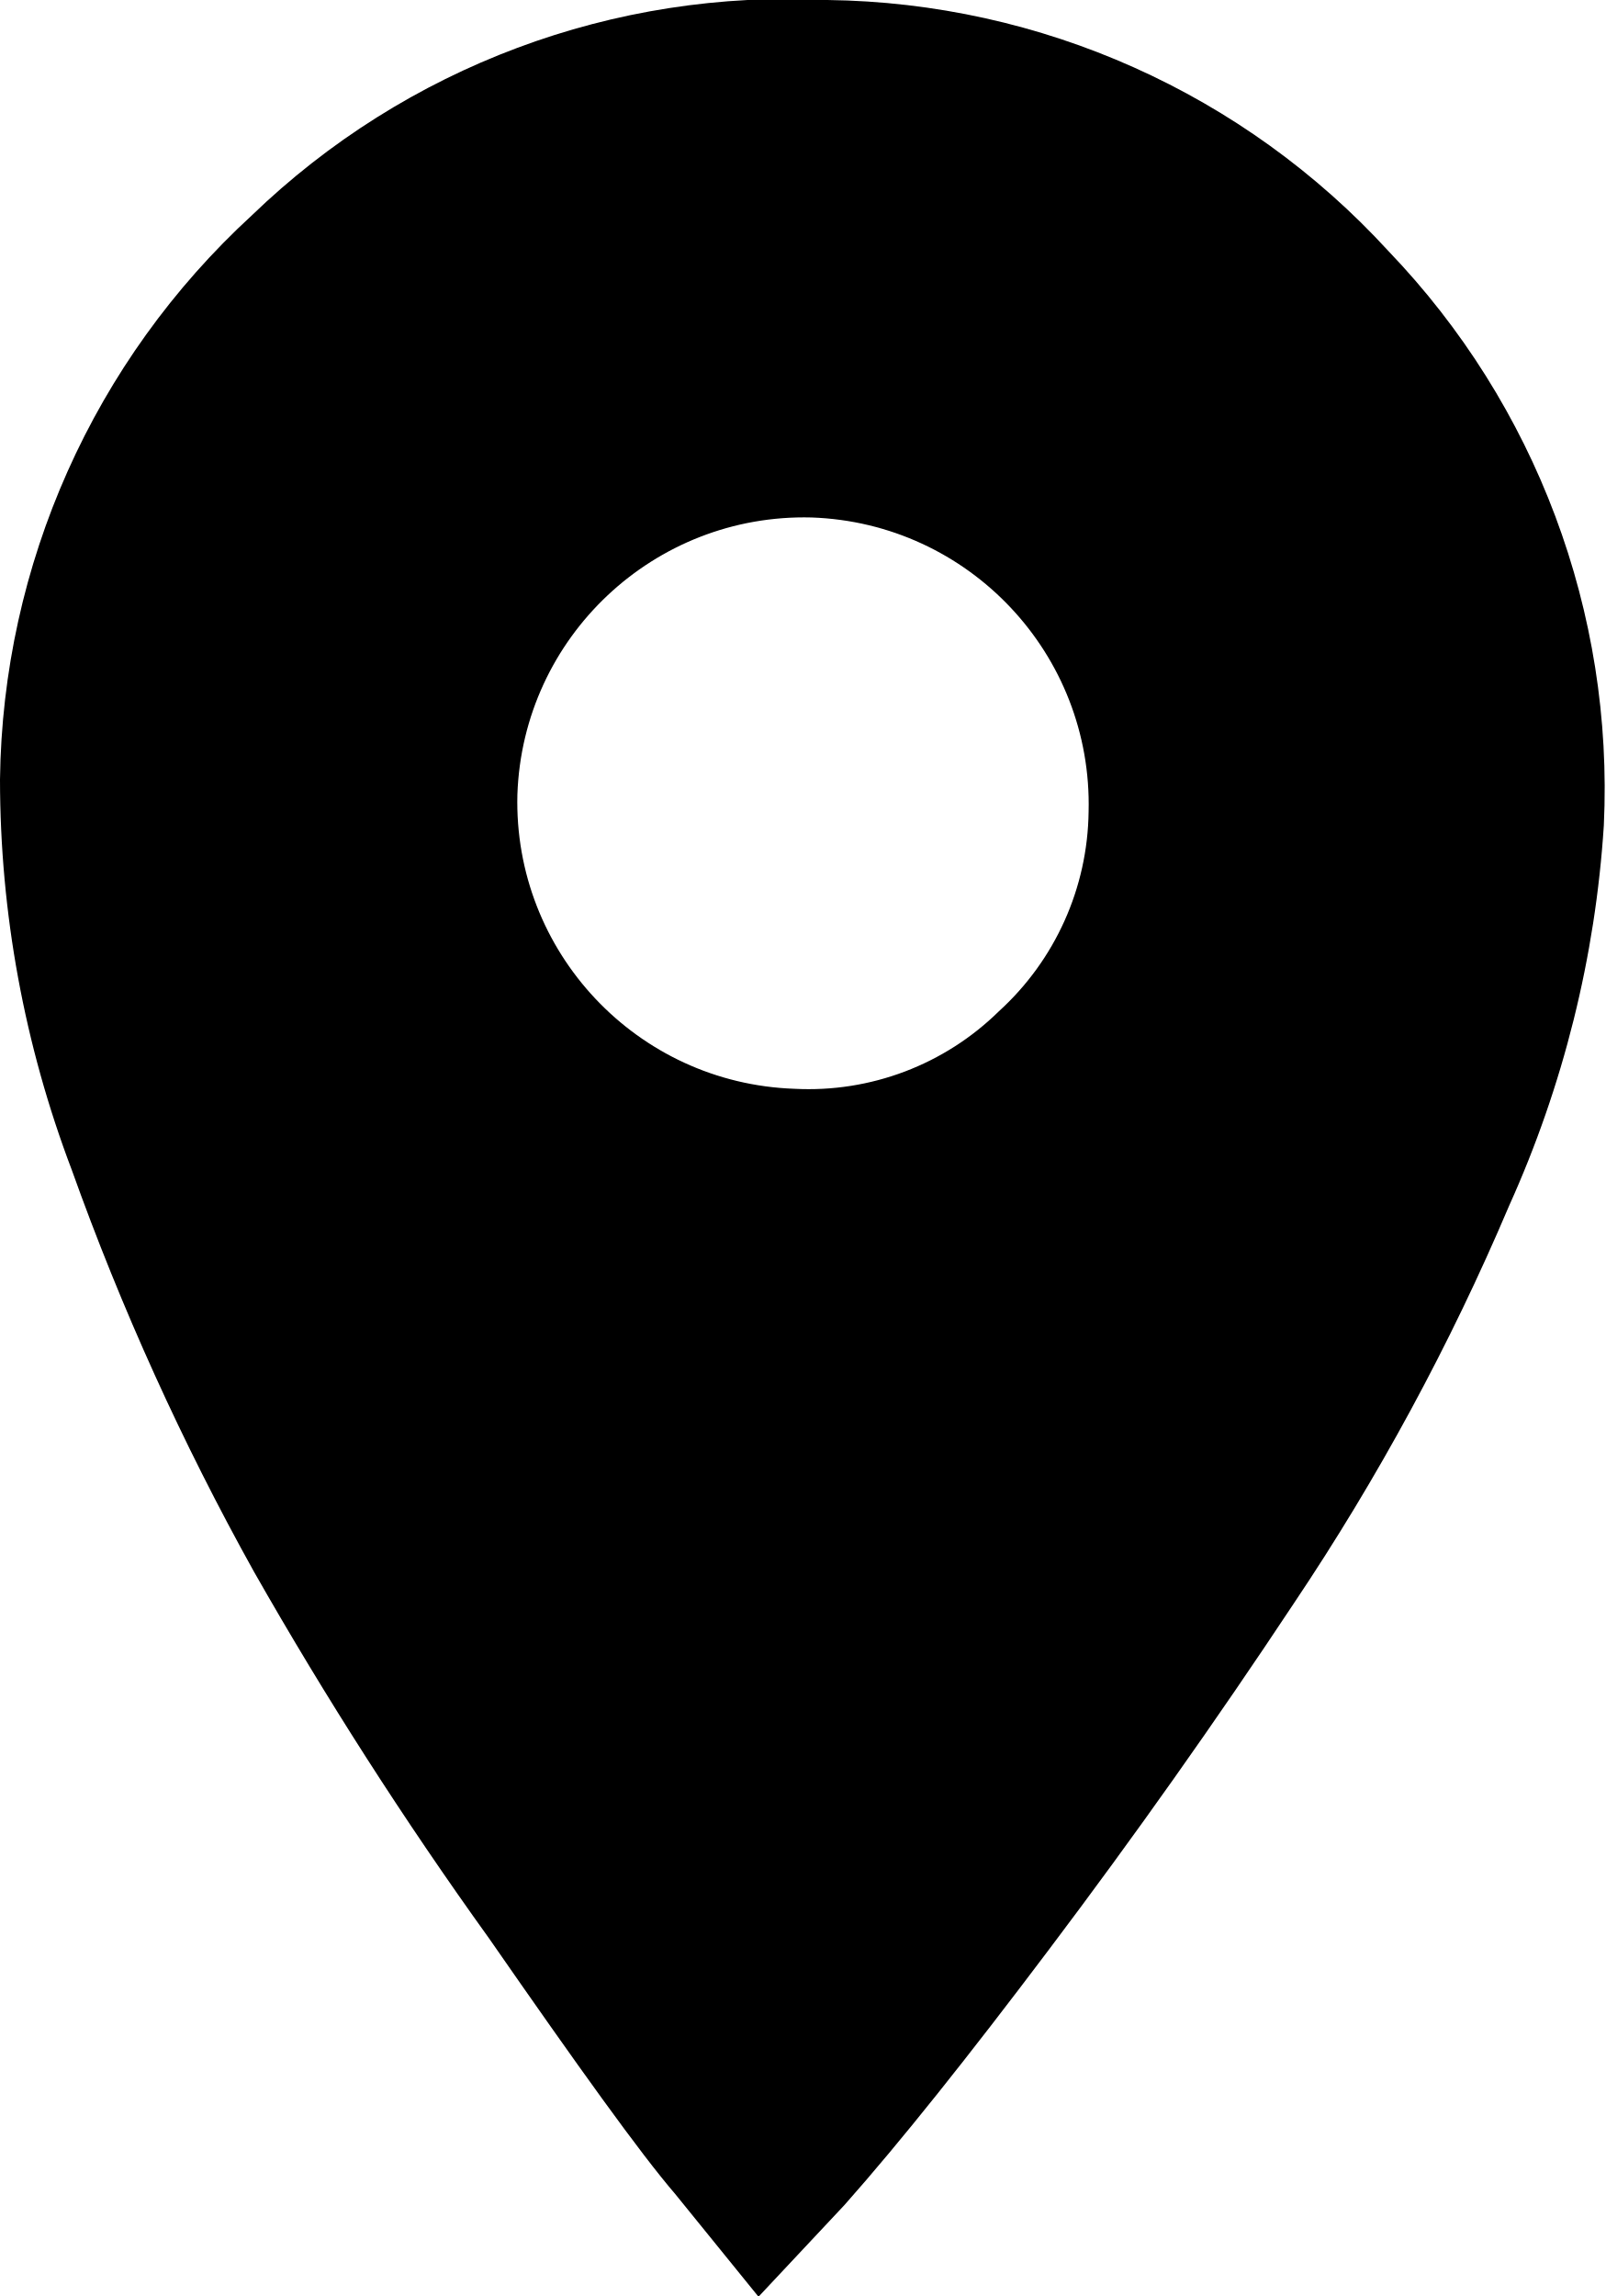
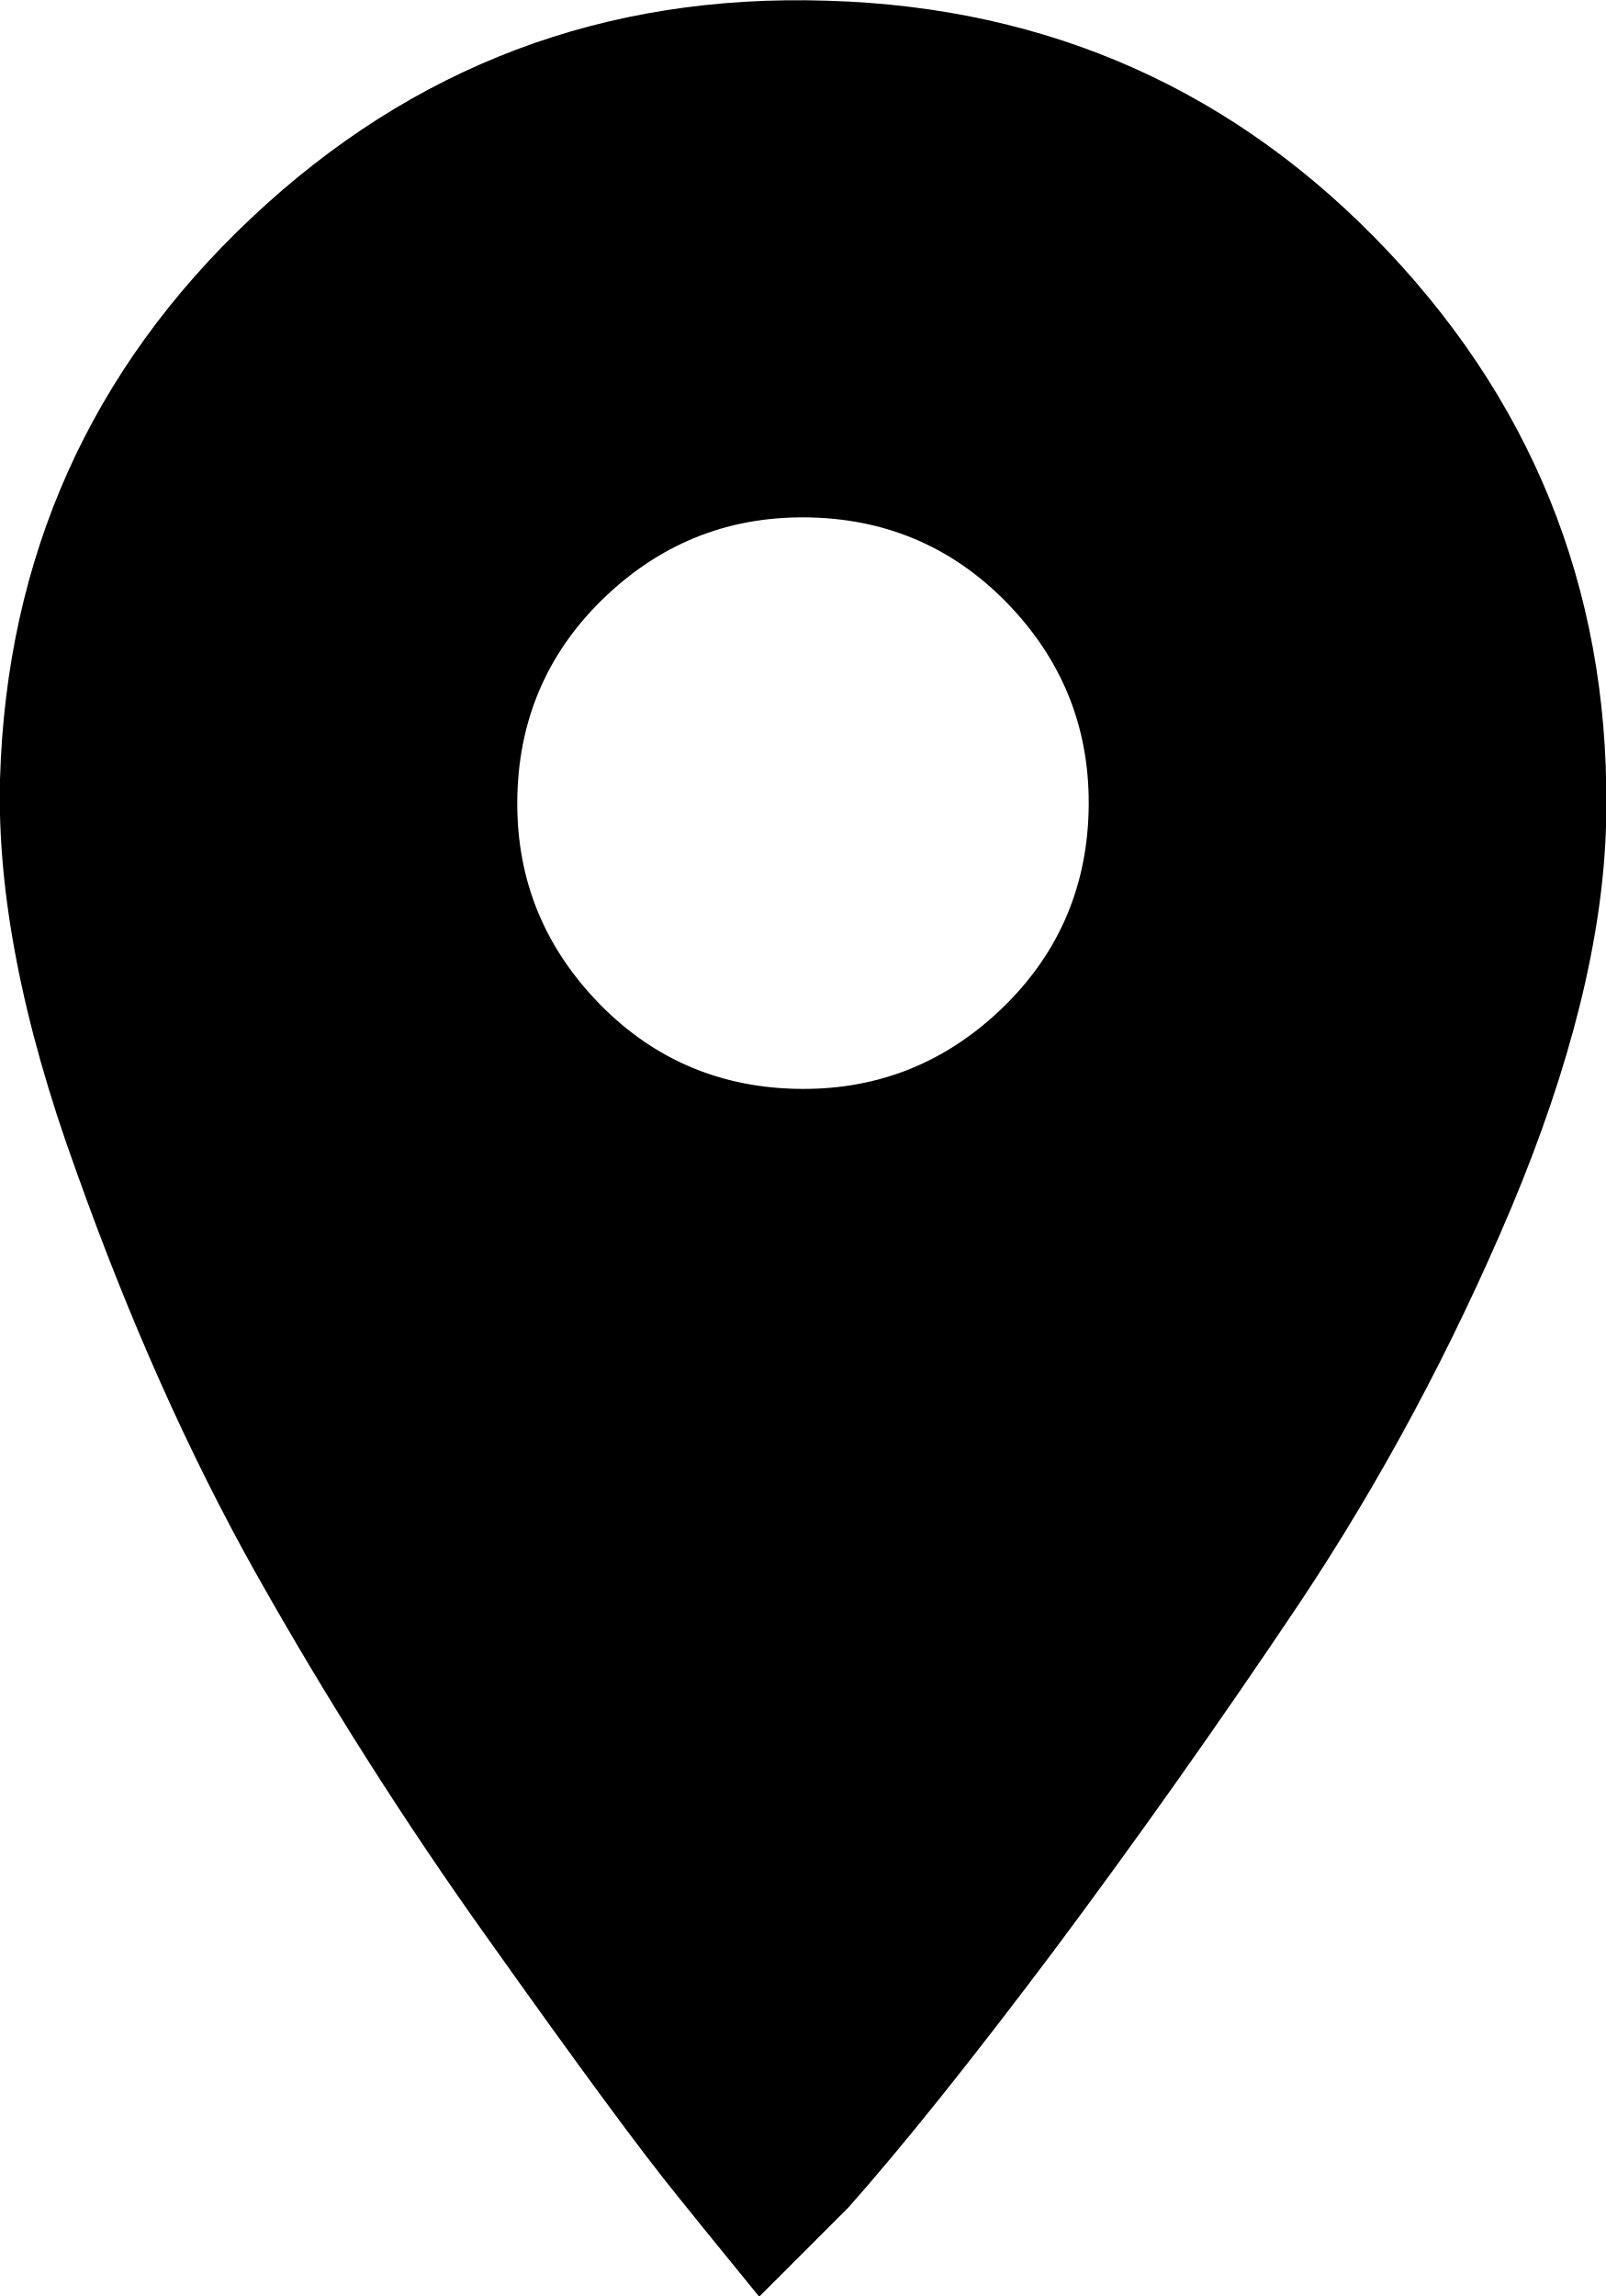
- <svg xmlns="http://www.w3.org/2000/svg" width="22.38" height="31.99" viewBox="0 0 22.38 31.99">
-   <path d="M11.07,15.17a3.78,3.78,0,0,0,2.85-1.08,3.82,3.82,0,0,0,1.25-2.78,4,4,0,0,0-3.86-4.1,4,4,0,0,0-4.1,3.86,4,4,0,0,0,3.86,4.1ZM11.53,0a10.78,10.78,0,0,1,7.82,3.5,10.82,10.82,0,0,1,3,8,15.25,15.25,0,0,1-1.32,5.3,33.25,33.25,0,0,1-3,5.54q-1.63,2.46-3.41,4.82c-1.13,1.5-2.07,2.68-2.85,3.56L10.57,32,9.41,30.57C8.92,30,8.06,28.8,6.81,27A57.08,57.08,0,0,1,3.54,21.9,37.37,37.37,0,0,1,1,16.3a15.34,15.34,0,0,1-1-5.44A10.85,10.85,0,0,1,3.51,3,10.75,10.75,0,0,1,11.53,0Z" />
+ <svg xmlns="http://www.w3.org/2000/svg" version="1.1" id="Layer_1" x="0px" y="0px" width="22.38px" height="31.99px" viewBox="0 0 22.38 31.99" enable-background="new 0 0 22.38 31.99" xml:space="preserve">
+   <path d="M11.07,15.17c1.1,0.03,2.05-0.33,2.85-1.08c0.8-0.75,1.22-1.68,1.25-2.78c0.03-1.1-0.33-2.05-1.08-2.85  c-0.75-0.8-1.68-1.22-2.78-1.25c-1.1-0.03-2.05,0.33-2.85,1.08c-0.8,0.75-1.22,1.68-1.25,2.78c-0.03,1.1,0.33,2.05,1.08,2.85  C9.04,14.72,9.97,15.14,11.07,15.17z M11.53,0.01c3.1,0.09,5.71,1.26,7.82,3.5c2.11,2.24,3.12,4.92,3.03,8.02  c-0.05,1.55-0.49,3.32-1.32,5.3c-0.82,1.94-1.81,3.8-2.98,5.55c-1.1,1.64-2.23,3.24-3.41,4.82c-1.12,1.49-2.07,2.68-2.85,3.56  l-1.24,1.24c-0.29-0.36-0.68-0.83-1.16-1.43c-0.48-0.59-1.35-1.77-2.6-3.53c-1.18-1.65-2.27-3.37-3.26-5.13  c-0.93-1.66-1.76-3.52-2.5-5.6C0.3,14.22-0.04,12.41,0,10.86c0.09-3.1,1.26-5.71,3.5-7.82C5.75,0.92,8.42-0.09,11.53,0.01z" />
</svg>
